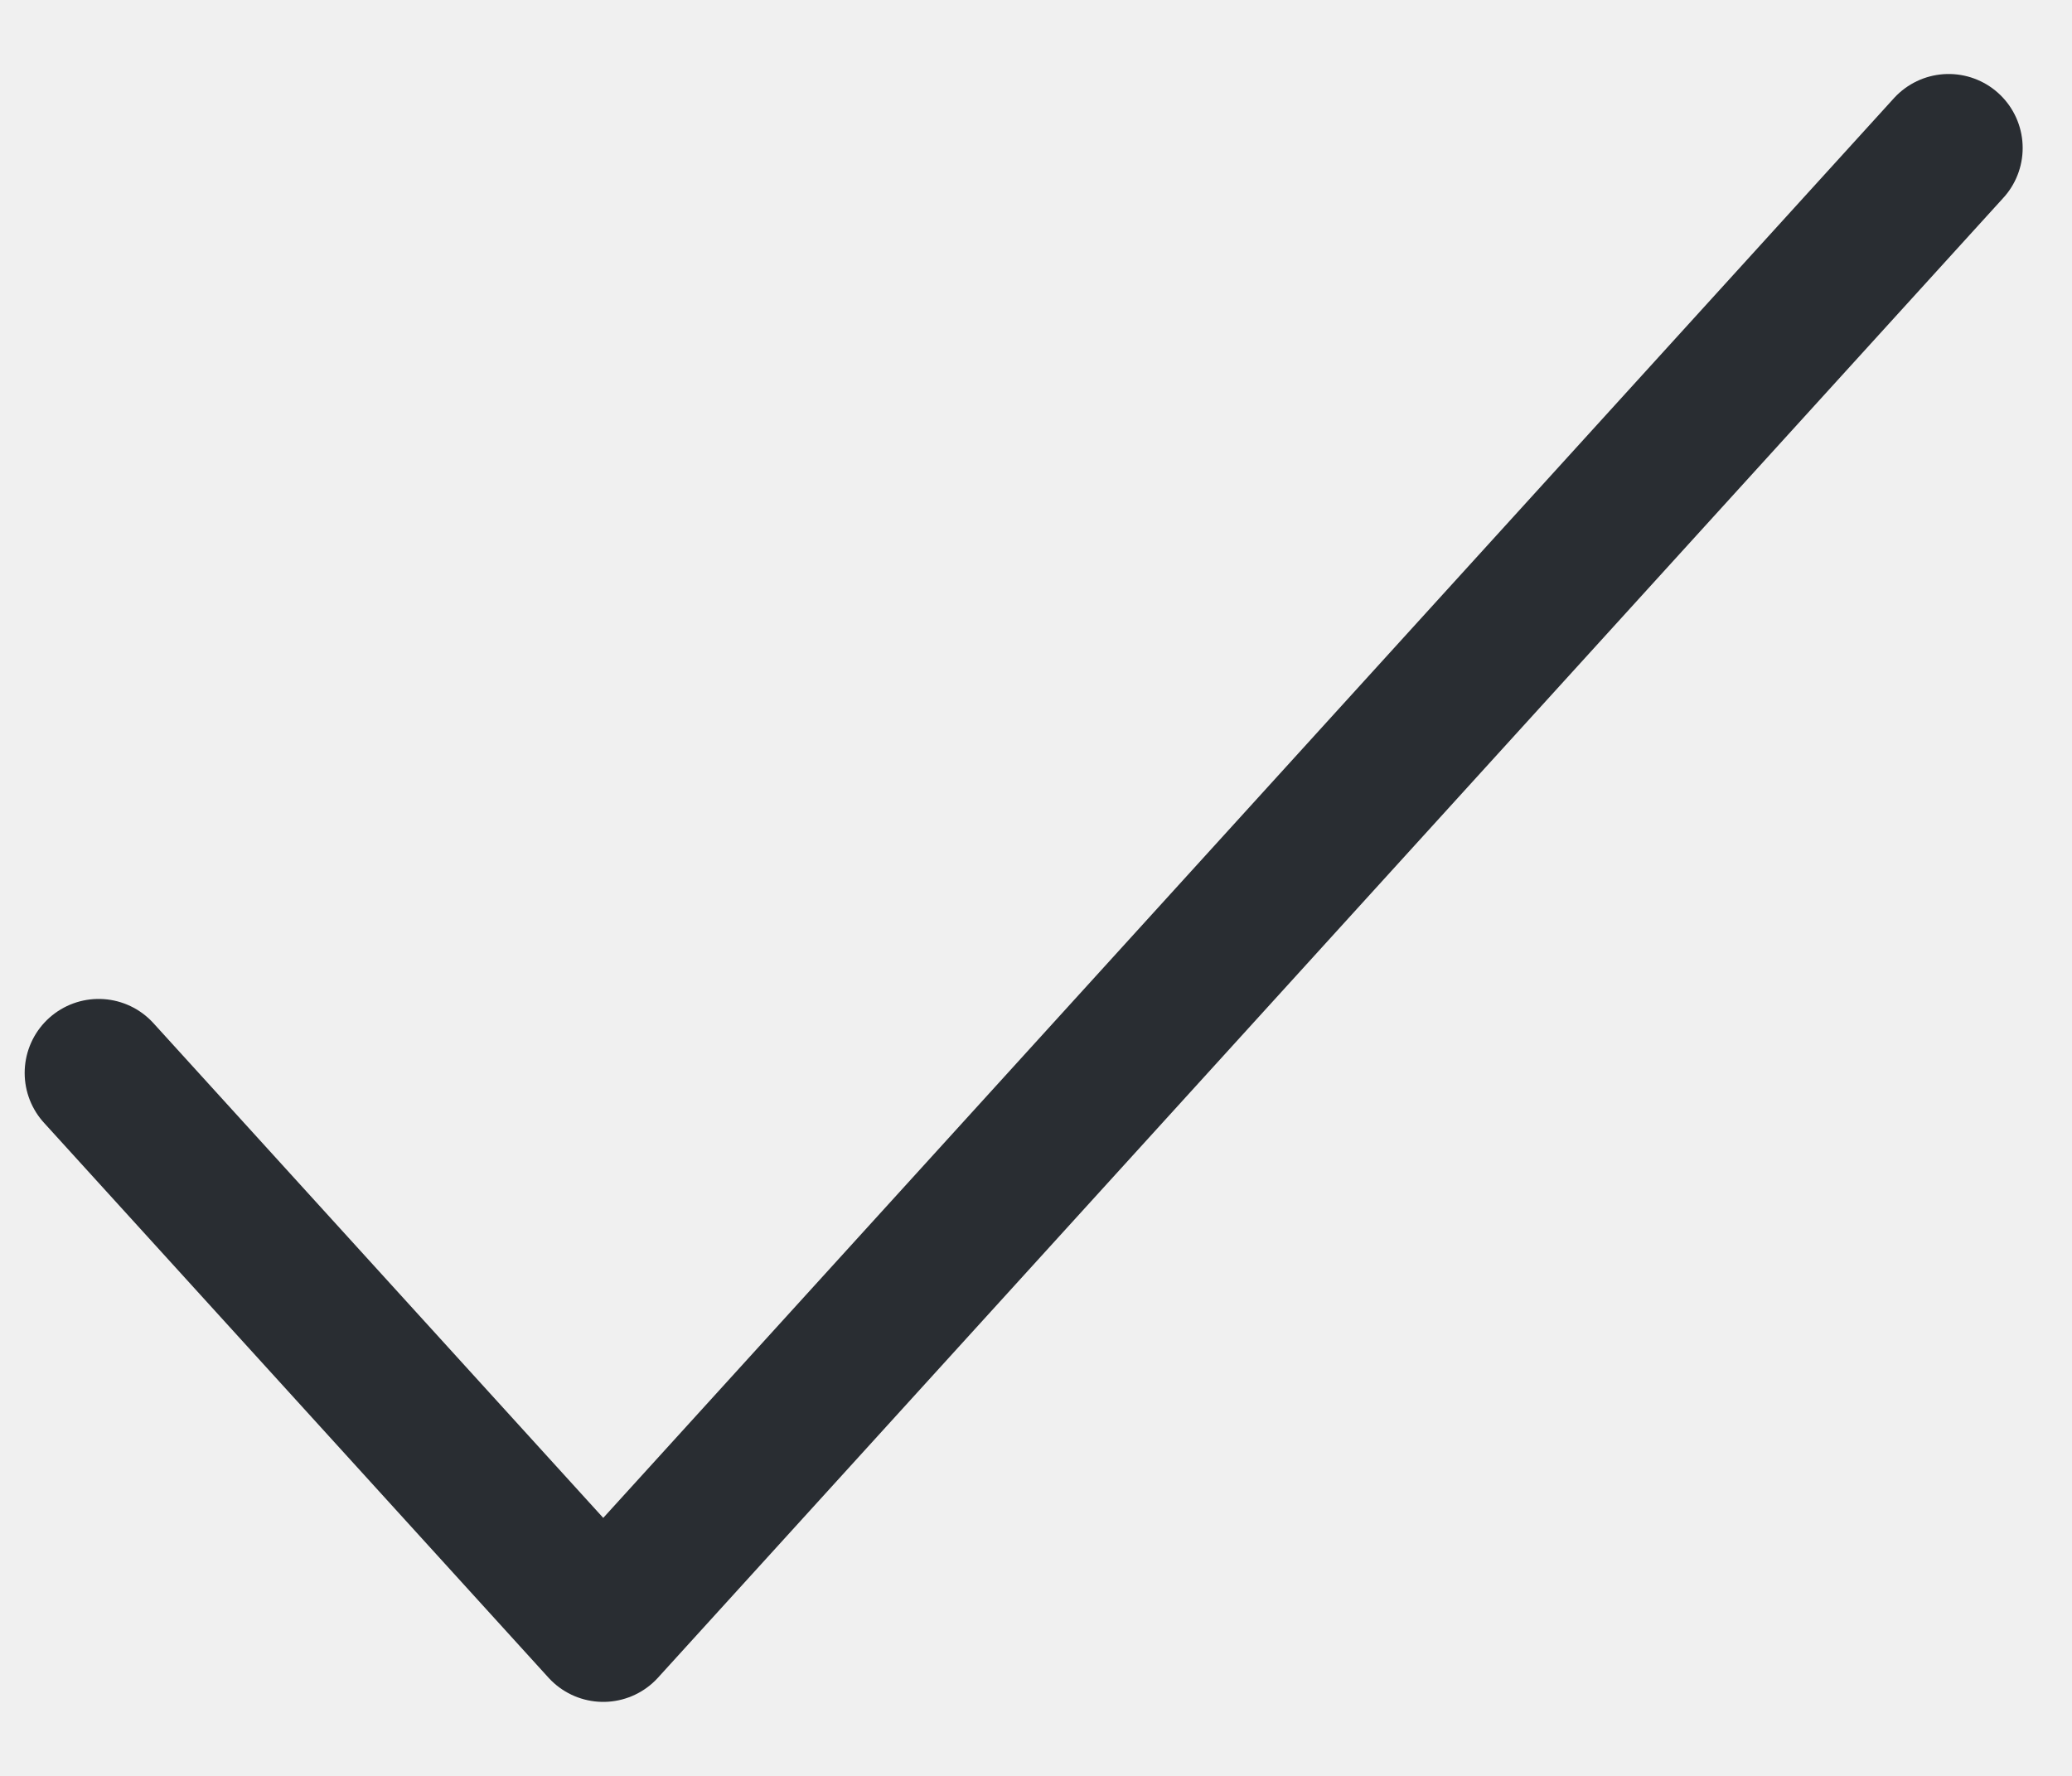
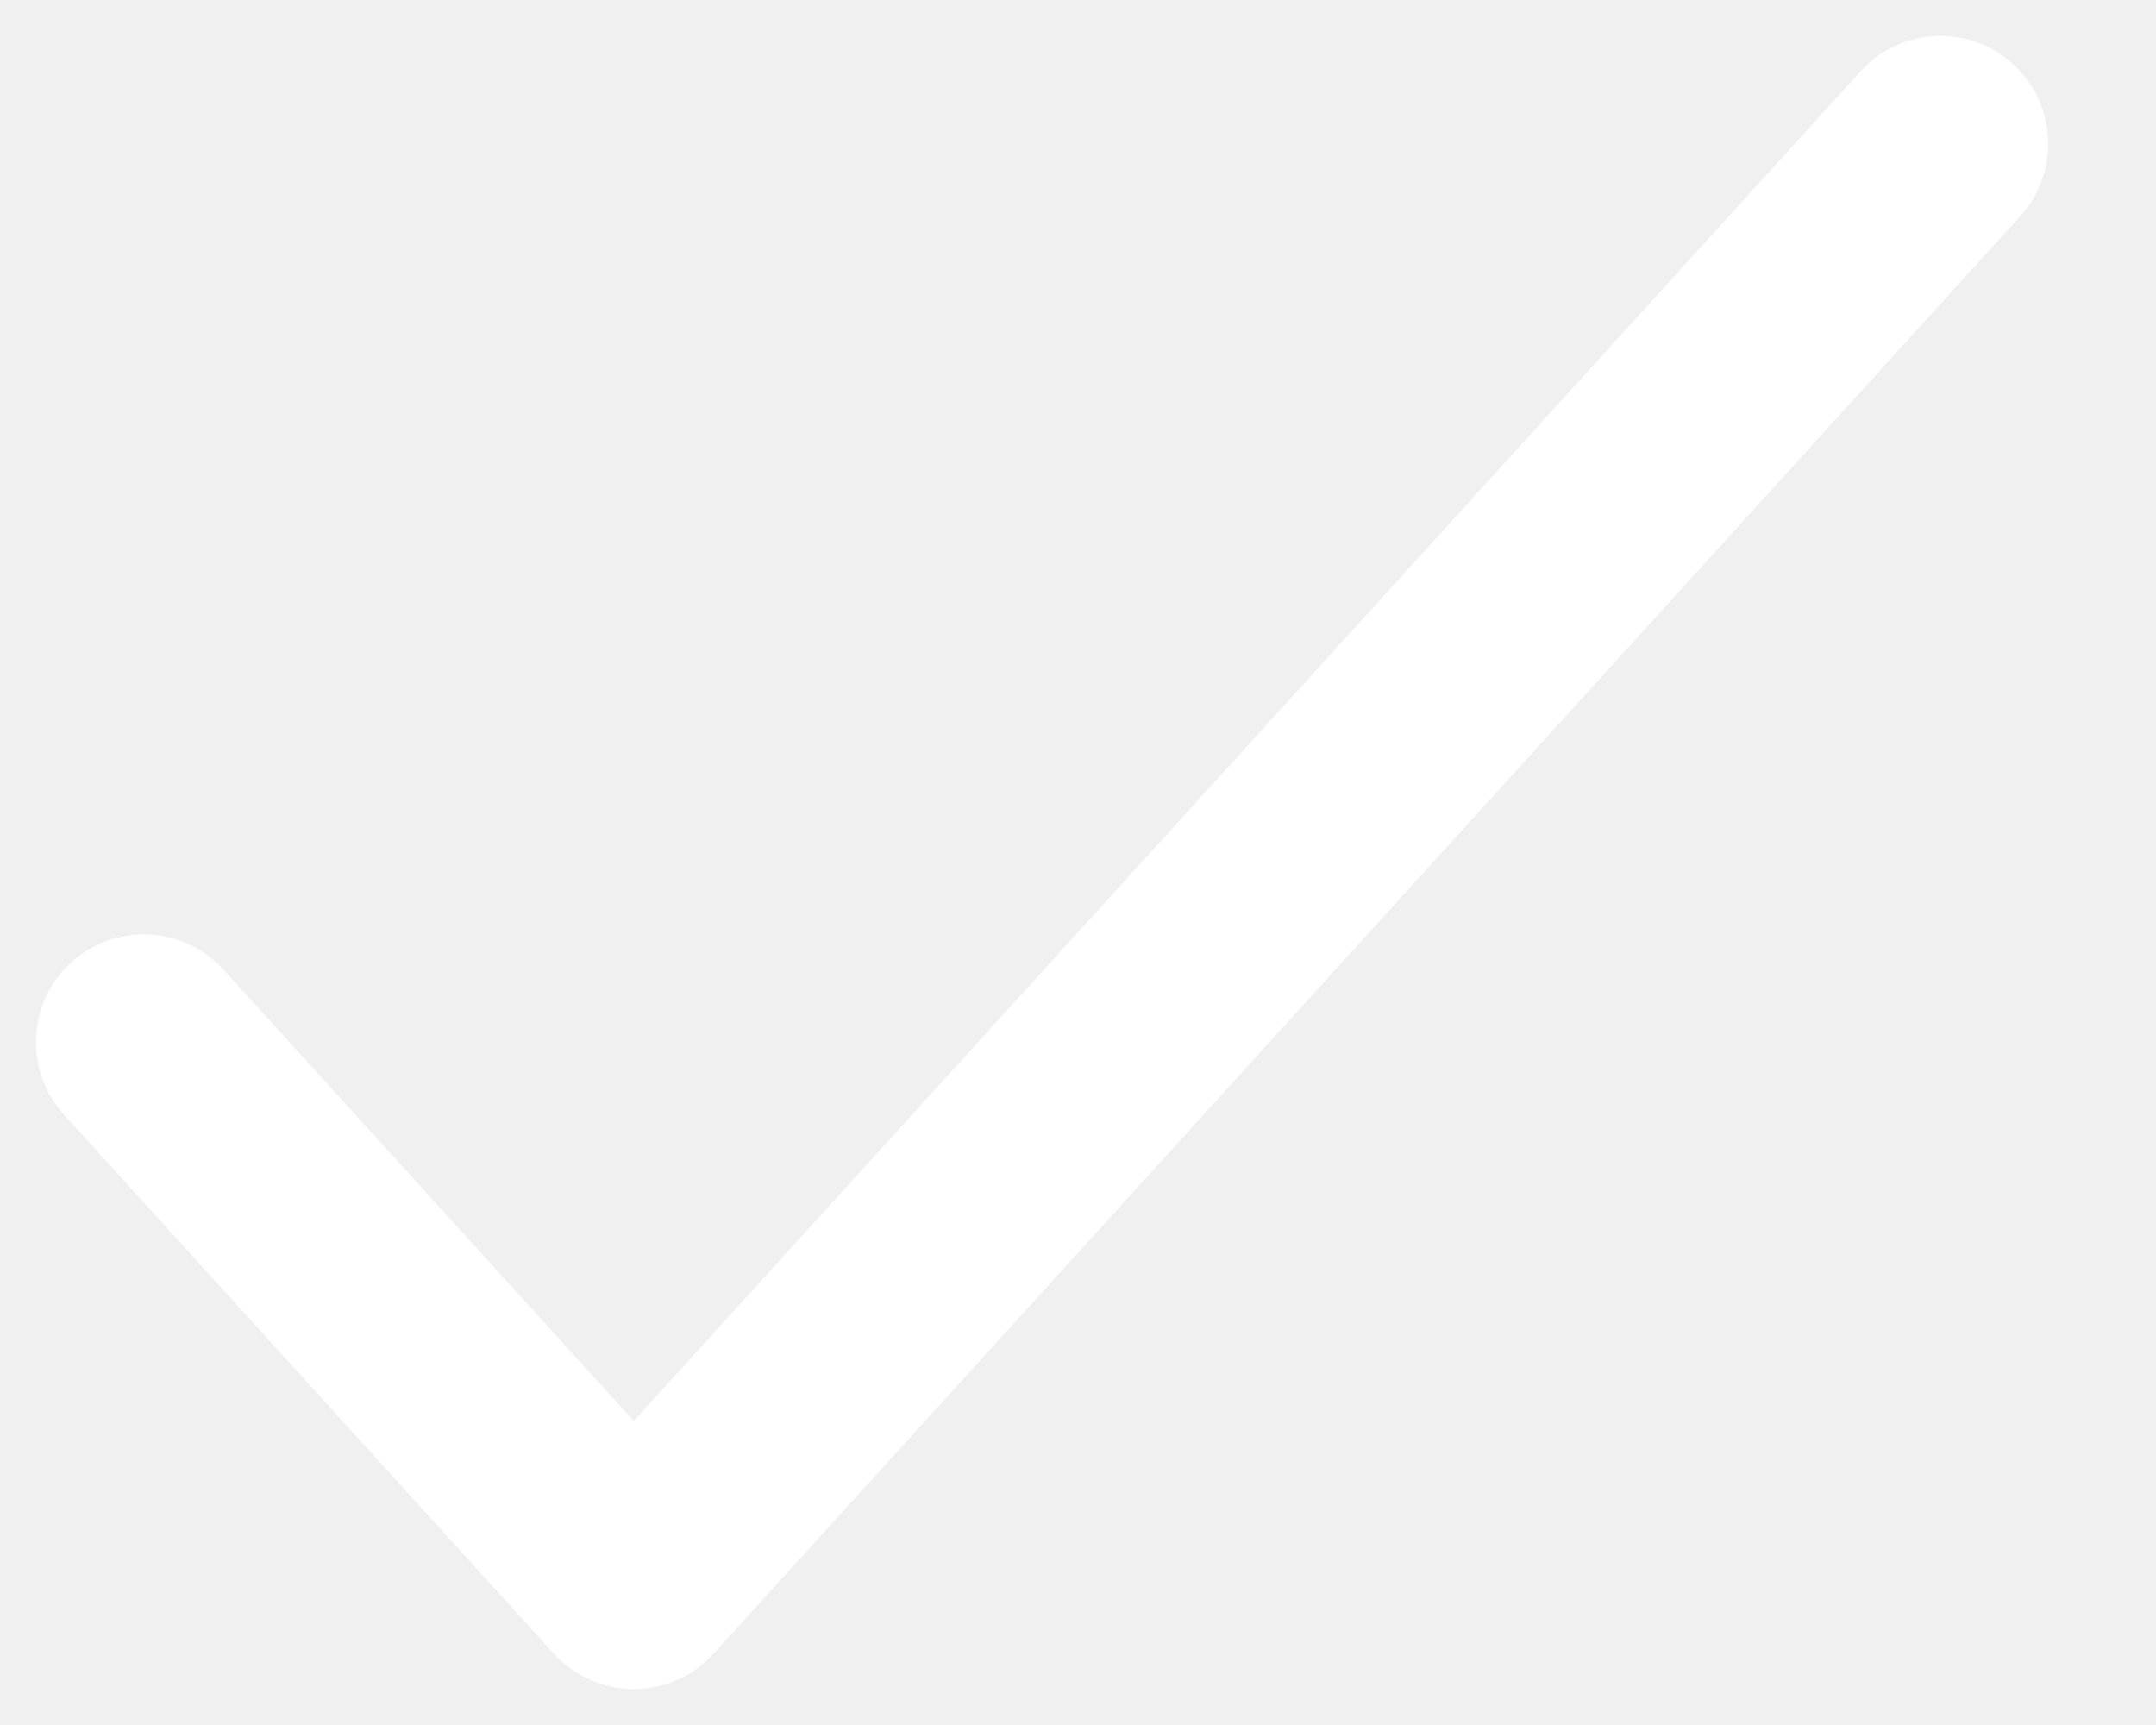
- <svg xmlns="http://www.w3.org/2000/svg" width="21" height="18" viewBox="0 0 21 18" fill="none">
-   <path d="M1 10.875L6.114 16.5L19.75 1.5" stroke="#292D32" stroke-width="1.5" stroke-linecap="round" stroke-linejoin="round" />
+ <svg xmlns="http://www.w3.org/2000/svg" width="15" height="12" viewBox="0 0 15 12" fill="none">
+   <path d="M1 7.25L4.409 11L13.5 1" stroke="white" stroke-width="1.5" stroke-linecap="round" stroke-linejoin="round" />
</svg>
